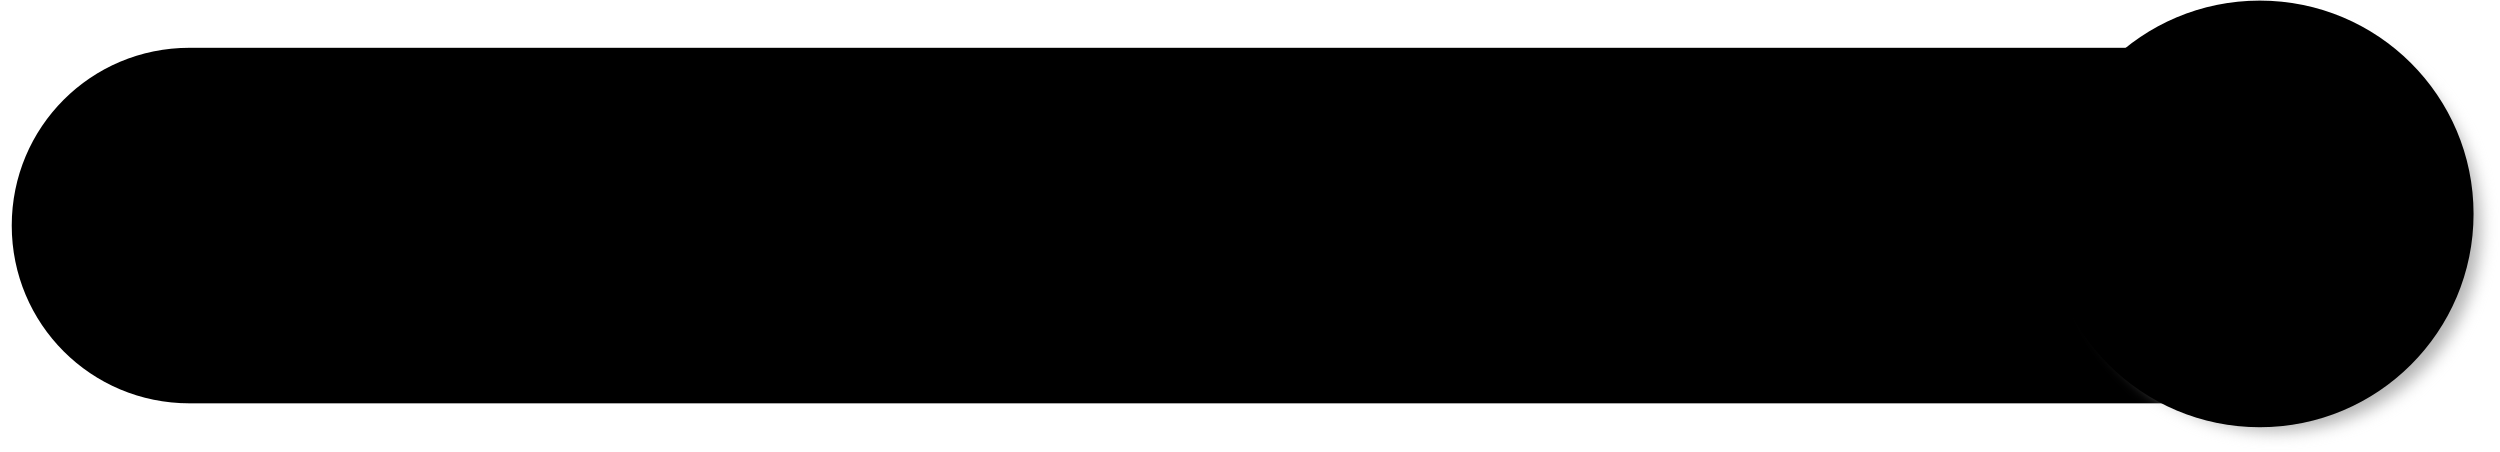
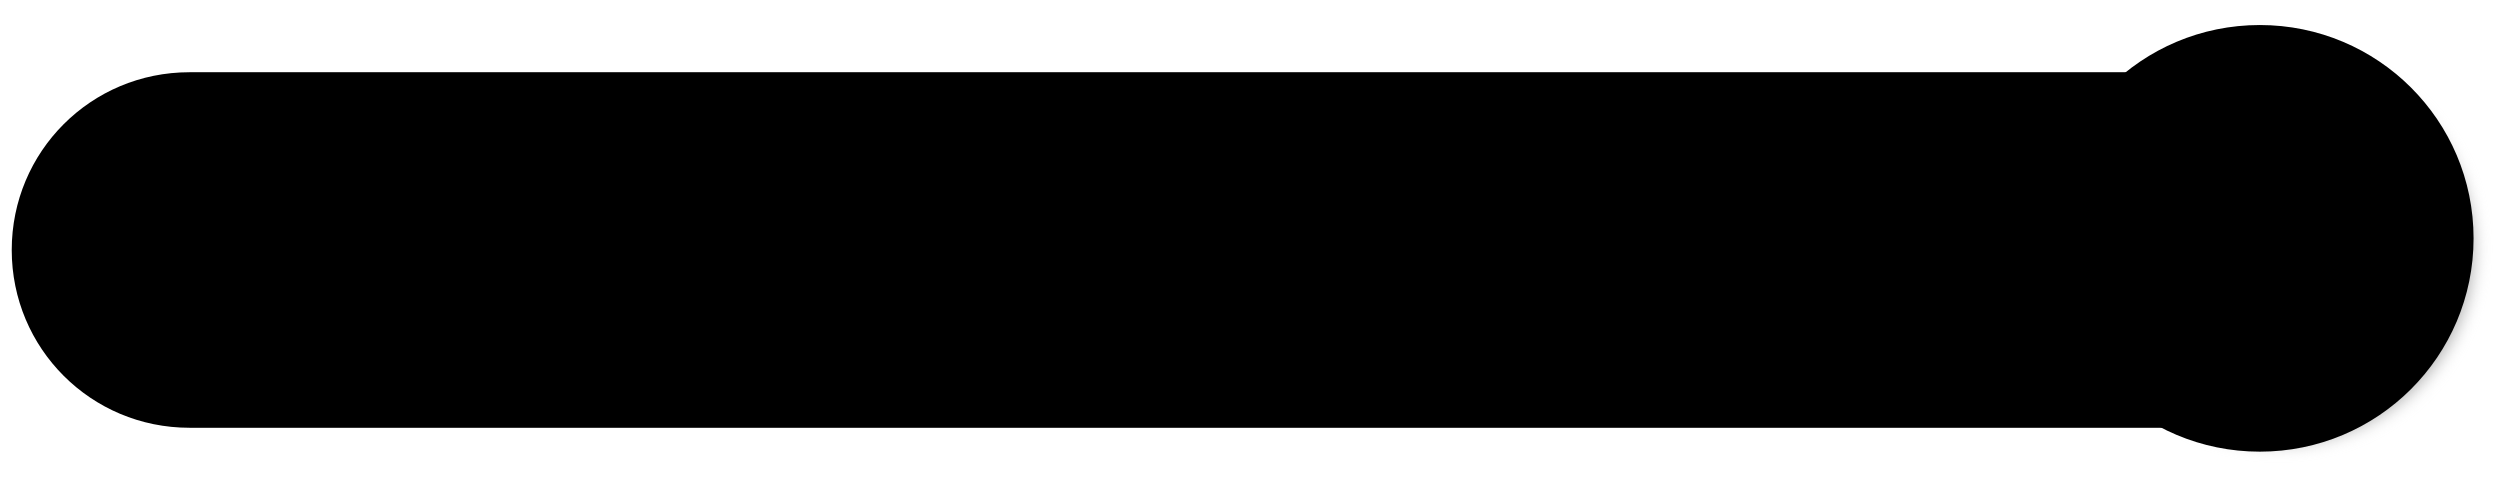
- <svg xmlns="http://www.w3.org/2000/svg" width="199.5" height="36" viewBox="0 0 52.784 9.525" version="1.1" id="svg20037">
+ <svg xmlns="http://www.w3.org/2000/svg" width="200" height="40" viewBox="0 0 52.784 9.525" version="1.1" id="svg20037">
  <defs id="defs20031">
    <filter height="1.096" y="-0.048" width="1.096" x="-0.048" id="filter3829-3-6" style="color-interpolation-filters:sRGB">
      <feGaussianBlur id="feGaussianBlur3831-4" stdDeviation="0.209" />
    </filter>
    <filter height="1.096" y="-0.048" width="1.096" x="-0.048" id="filter9302" style="color-interpolation-filters:sRGB">
      <feGaussianBlur id="feGaussianBlur9300" stdDeviation="0.209" />
    </filter>
    <filter height="1.096" y="-0.048" width="1.096" x="-0.048" id="filter9306" style="color-interpolation-filters:sRGB">
      <feGaussianBlur id="feGaussianBlur9304" stdDeviation="0.209" />
    </filter>
    <filter height="1.096" y="-0.048" width="1.096" x="-0.048" id="filter9310" style="color-interpolation-filters:sRGB">
      <feGaussianBlur id="feGaussianBlur9308" stdDeviation="0.209" />
    </filter>
  </defs>
  <g id="layer1" transform="translate(0,-287.475)">
    <path style="opacity:1;fill:{LABEL.BGFILL};fill-opacity:1;fill-rule:evenodd;stroke:none;stroke-width:0.25;stroke-linecap:round;stroke-linejoin:round;stroke-miterlimit:4;stroke-dasharray:none;stroke-dashoffset:0;stroke-opacity:1" d="M 15.121 3.814 C 7.262 3.814 0.936 10.141 0.936 18 C 0.936 25.859 7.262 32.186 15.121 32.186 L 172.809 32.186 C 180.667 32.186 186.994 25.859 186.994 18 C 186.994 10.141 180.667 3.814 172.809 3.814 L 15.121 3.814 z " transform="matrix(0.2645833,0,0,0.2645833,0,287.475)" id="rect13045" />
-     <text xml:space="preserve" style="font-style:normal;font-variant:normal;font-weight:normal;font-stretch:normal;font-size:5.725px;line-height:1.25;font-family:Rubik;-inkscape-font-specification:Rubik;letter-spacing:0px;word-spacing:0px;fill-opacity:1;stroke:none;stroke-width:0.265" id="text13049" x="3" y="294.2" transform="scale(1.001029,0.9989724)">
-       <tspan style="font-style:normal;font-variant:normal;font-weight:normal;font-stretch:normal;font-size:5px;font-family:Roboto,'Open Sans',sans-serif;-inkscape-font-specification:Roboto;fill:{LABEL.COLOR};fill-opacity:1;stroke-width:0.265" x="3" y="294.2" text-anchor="start" id="tspan13047" term="{TERM}">{TEXT}</tspan>
+     <text xml:space="preserve" style="font-style:normal;font-variant:normal;font-weight:normal;font-stretch:normal;font-size:4px;line-height:1.25;font-family:Rubik;-inkscape-font-specification:Rubik;letter-spacing:0px;word-spacing:0px;fill-opacity:1;stroke:none;stroke-width:0.265" id="text13049" x="3" y="294.2" transform="scale(1.001029,0.9989724)">
+       <tspan style="font-style:normal;font-variant:normal;font-weight:normal;font-stretch:normal;font-size:4px;font-family:Roboto,'Open Sans',sans-serif;-inkscape-font-specification:Roboto;fill:{LABEL.COLOR};fill-opacity:1;stroke-width:0.265" x="3" y="294" text-anchor="start" id="tspan13047" term="{TERM}">{TEXT}</tspan>
    </text>
    <g style="stroke-width:0.704" transform="matrix(1.421465,0,0,1.418545,-871.9553,1122.829)" id="g13065">
-       <circle transform="matrix(0.5795929,0,0,0.5798986,568.4382,-963.049)" r="5.226" cy="651.068" cx="135.951" id="circle13051" style="opacity:1;fill:#b3b3b3;fill-opacity:1;fill-rule:evenodd;stroke:none;stroke-width:0.257;stroke-linecap:round;stroke-linejoin:round;stroke-miterlimit:4;stroke-dasharray:none;stroke-dashoffset:0;stroke-opacity:0.511;filter:url(#filter3829-3-6)" />
+       <circle transform="matrix(0.5795929,0,0,0.5798986,568.4382,-963.049)" r="5" cy="651" cx="136" id="circle13051" style="opacity:1;fill:#b3b3b3;fill-opacity:1;fill-rule:evenodd;stroke:none;stroke-width:0.257;stroke-linecap:round;stroke-linejoin:round;stroke-miterlimit:4;stroke-dasharray:none;stroke-dashoffset:0;stroke-opacity:0.511;filter:url(#filter3829-3-6)" />
      <circle r="3.175" cy="-585.697" cx="646.986" id="circle13053" style="opacity:1;fill:{ICON.BGFILL};fill-opacity:1;fill-rule:evenodd;stroke:none;stroke-width:0.149;stroke-linecap:round;stroke-linejoin:round;stroke-miterlimit:4;stroke-dasharray:none;stroke-dashoffset:0;stroke-opacity:1" />
      <g style="stroke-width:0.939" id="g13063" transform="matrix(0.7500801,0,0,0.7500801,134.7907,282.3137)">
        <g transform="matrix(0.2645833,0,0,0.2645833,679.6793,-1160.4)" id="g13059" style="fill:#f4d7d7;stroke-width:0.939">
          <g display="none" id="g13055" style="display:none;fill:#f4d7d7;stroke-width:0.939" />
          <path id="path13057" d="M 0,0 H 24 V 24 H 0 Z" style="fill:none;stroke-width:0.939" />
        </g>
        <path id="path13061" d="m 682.138,-1160.041 c -0.439,0 -0.794,0.355 -0.794,0.794 0,0.093 0.018,0.183 0.048,0.265 v 0.011 h -0.654 c -0.291,0 -0.527,0.238 -0.527,0.529 v 1.058 c 0.291,0 0.527,0.238 0.527,0.529 0,0.291 -0.235,0.529 -0.529,0.529 v 1.058 c 0,0.291 0.238,0.529 0.529,0.529 h 4.233 c 0.291,0 0.529,-0.238 0.529,-0.529 v -1.058 c -0.291,0 -0.529,-0.238 -0.529,-0.529 0,-0.291 0.238,-0.529 0.529,-0.529 v -1.058 c 0,-0.291 -0.238,-0.529 -0.529,-0.529 h -0.499 v -0.011 c 0.029,-0.082 0.048,-0.172 0.048,-0.265 0,-0.439 -0.355,-0.794 -0.794,-0.794 -0.278,0 -0.519,0.143 -0.661,0.357 l -0.132,0.177 -0.132,-0.18 c -0.143,-0.212 -0.384,-0.355 -0.661,-0.355 z m 0,0.529 c 0.146,0 0.265,0.119 0.265,0.265 0,0.146 -0.119,0.265 -0.265,0.265 -0.146,0 -0.265,-0.119 -0.265,-0.265 0,-0.146 0.119,-0.265 0.265,-0.265 z m 1.587,0 c 0.146,0 0.265,0.119 0.265,0.265 0,0.146 -0.119,0.265 -0.265,0.265 -0.146,0 -0.265,-0.119 -0.265,-0.265 0,-0.146 0.119,-0.265 0.265,-0.265 z m -2.988,1.07 h 1.413 l -0.542,0.737 0.428,0.31 0.63,-0.857 0.14,-0.19 h 0.25 l 0.14,0.19 0.63,0.857 0.428,-0.31 -0.542,-0.737 h 1.258 v 0.672 c -0.315,0.183 -0.529,0.527 -0.529,0.916 0,0.389 0.214,0.733 0.529,0.916 v 0.672 h -4.233 v -0.672 c 0.315,-0.183 0.529,-0.527 0.529,-0.916 0,-0.392 -0.212,-0.733 -0.527,-0.916 z m 1.08,1.167 a 0.421,0.421 0 0 0 -0.421,0.421 0.421,0.421 0 0 0 0.421,0.421 0.421,0.421 0 0 0 0.421,-0.421 0.421,0.421 0 0 0 -0.421,-0.421 z m 1.029,0 a 0.421,0.421 0 0 0 -0.421,0.421 0.421,0.421 0 0 0 0.421,0.421 0.421,0.421 0 0 0 0.421,-0.421 0.421,0.421 0 0 0 -0.421,-0.421 z m 1.029,0 a 0.421,0.421 0 0 0 -0.421,0.421 0.421,0.421 0 0 0 0.421,0.421 0.421,0.421 0 0 0 0.421,-0.421 0.421,0.421 0 0 0 -0.421,-0.421 z" style="fill:{ICON.COLOR};stroke-width:0.248" />
      </g>
    </g>
    <rect style="opacity:1;fill:none;fill-opacity:0.53;fill-rule:nonzero;stroke:none;stroke-width:0.529;stroke-linecap:round;stroke-linejoin:round;stroke-miterlimit:4;stroke-dasharray:none;stroke-dashoffset:0;stroke-opacity:1" id="rect1105" width="52.784" height="9.525" x="0" y="287.475" />
  </g>
</svg>
